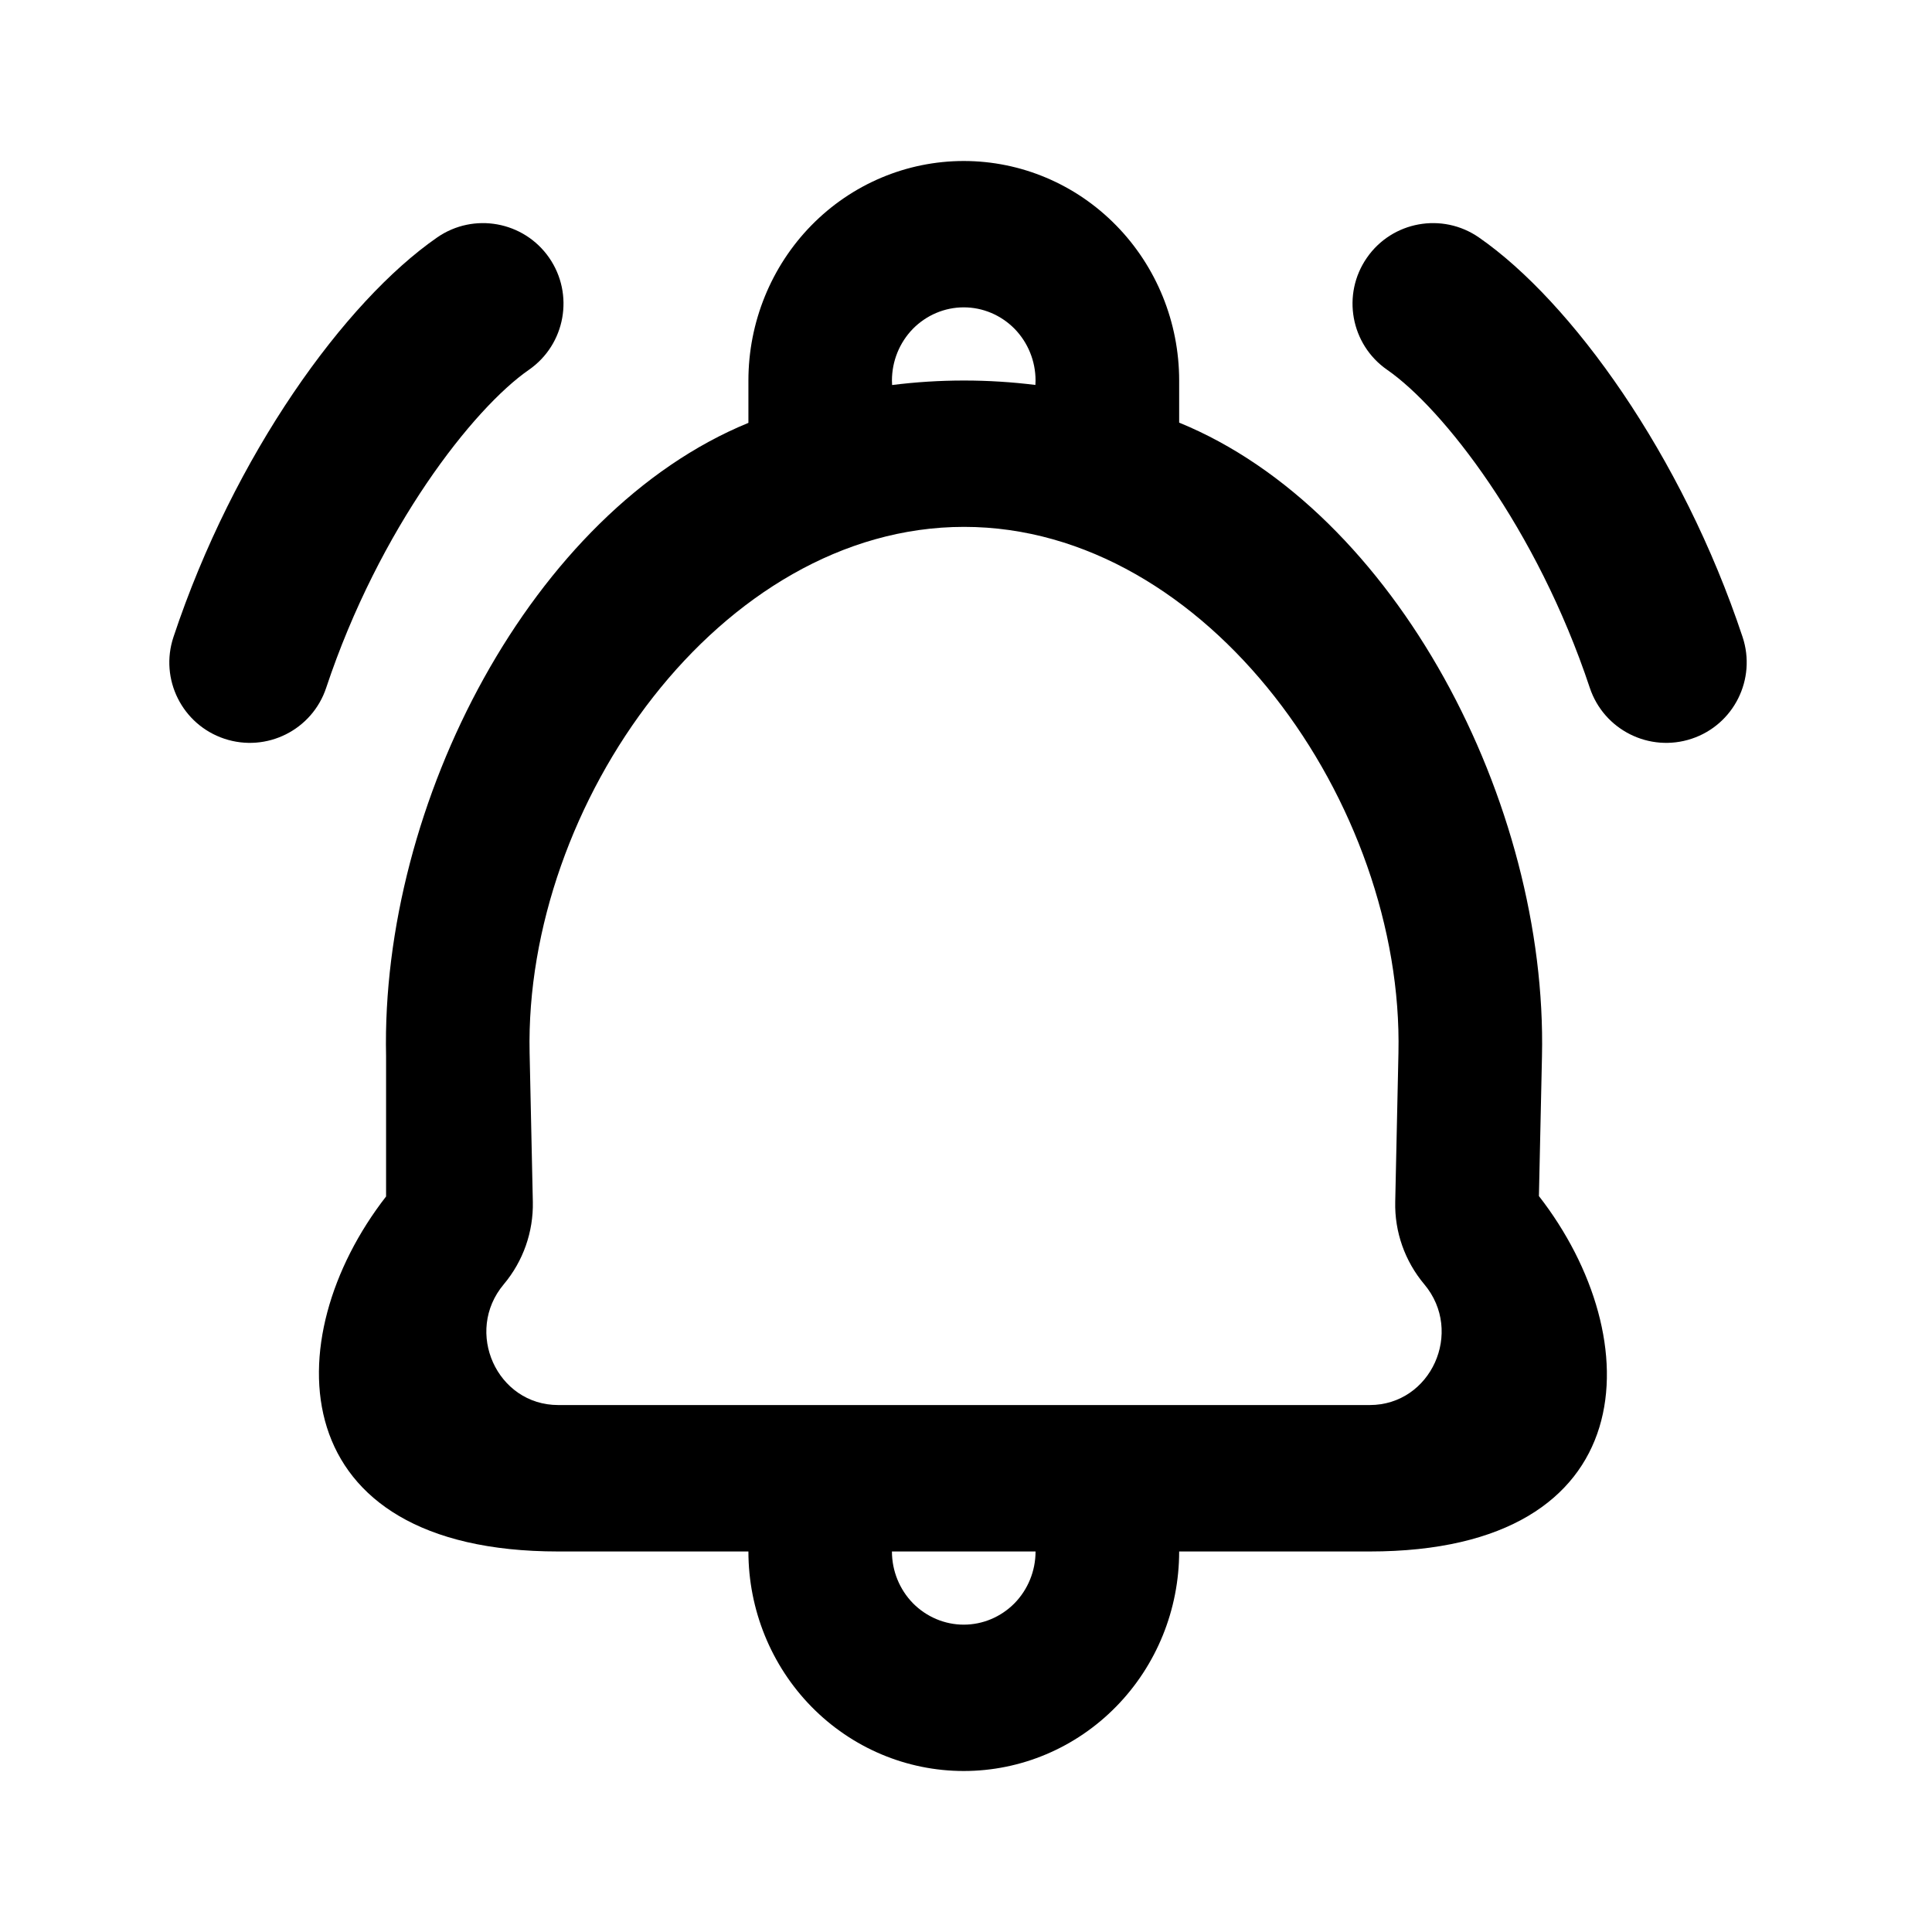
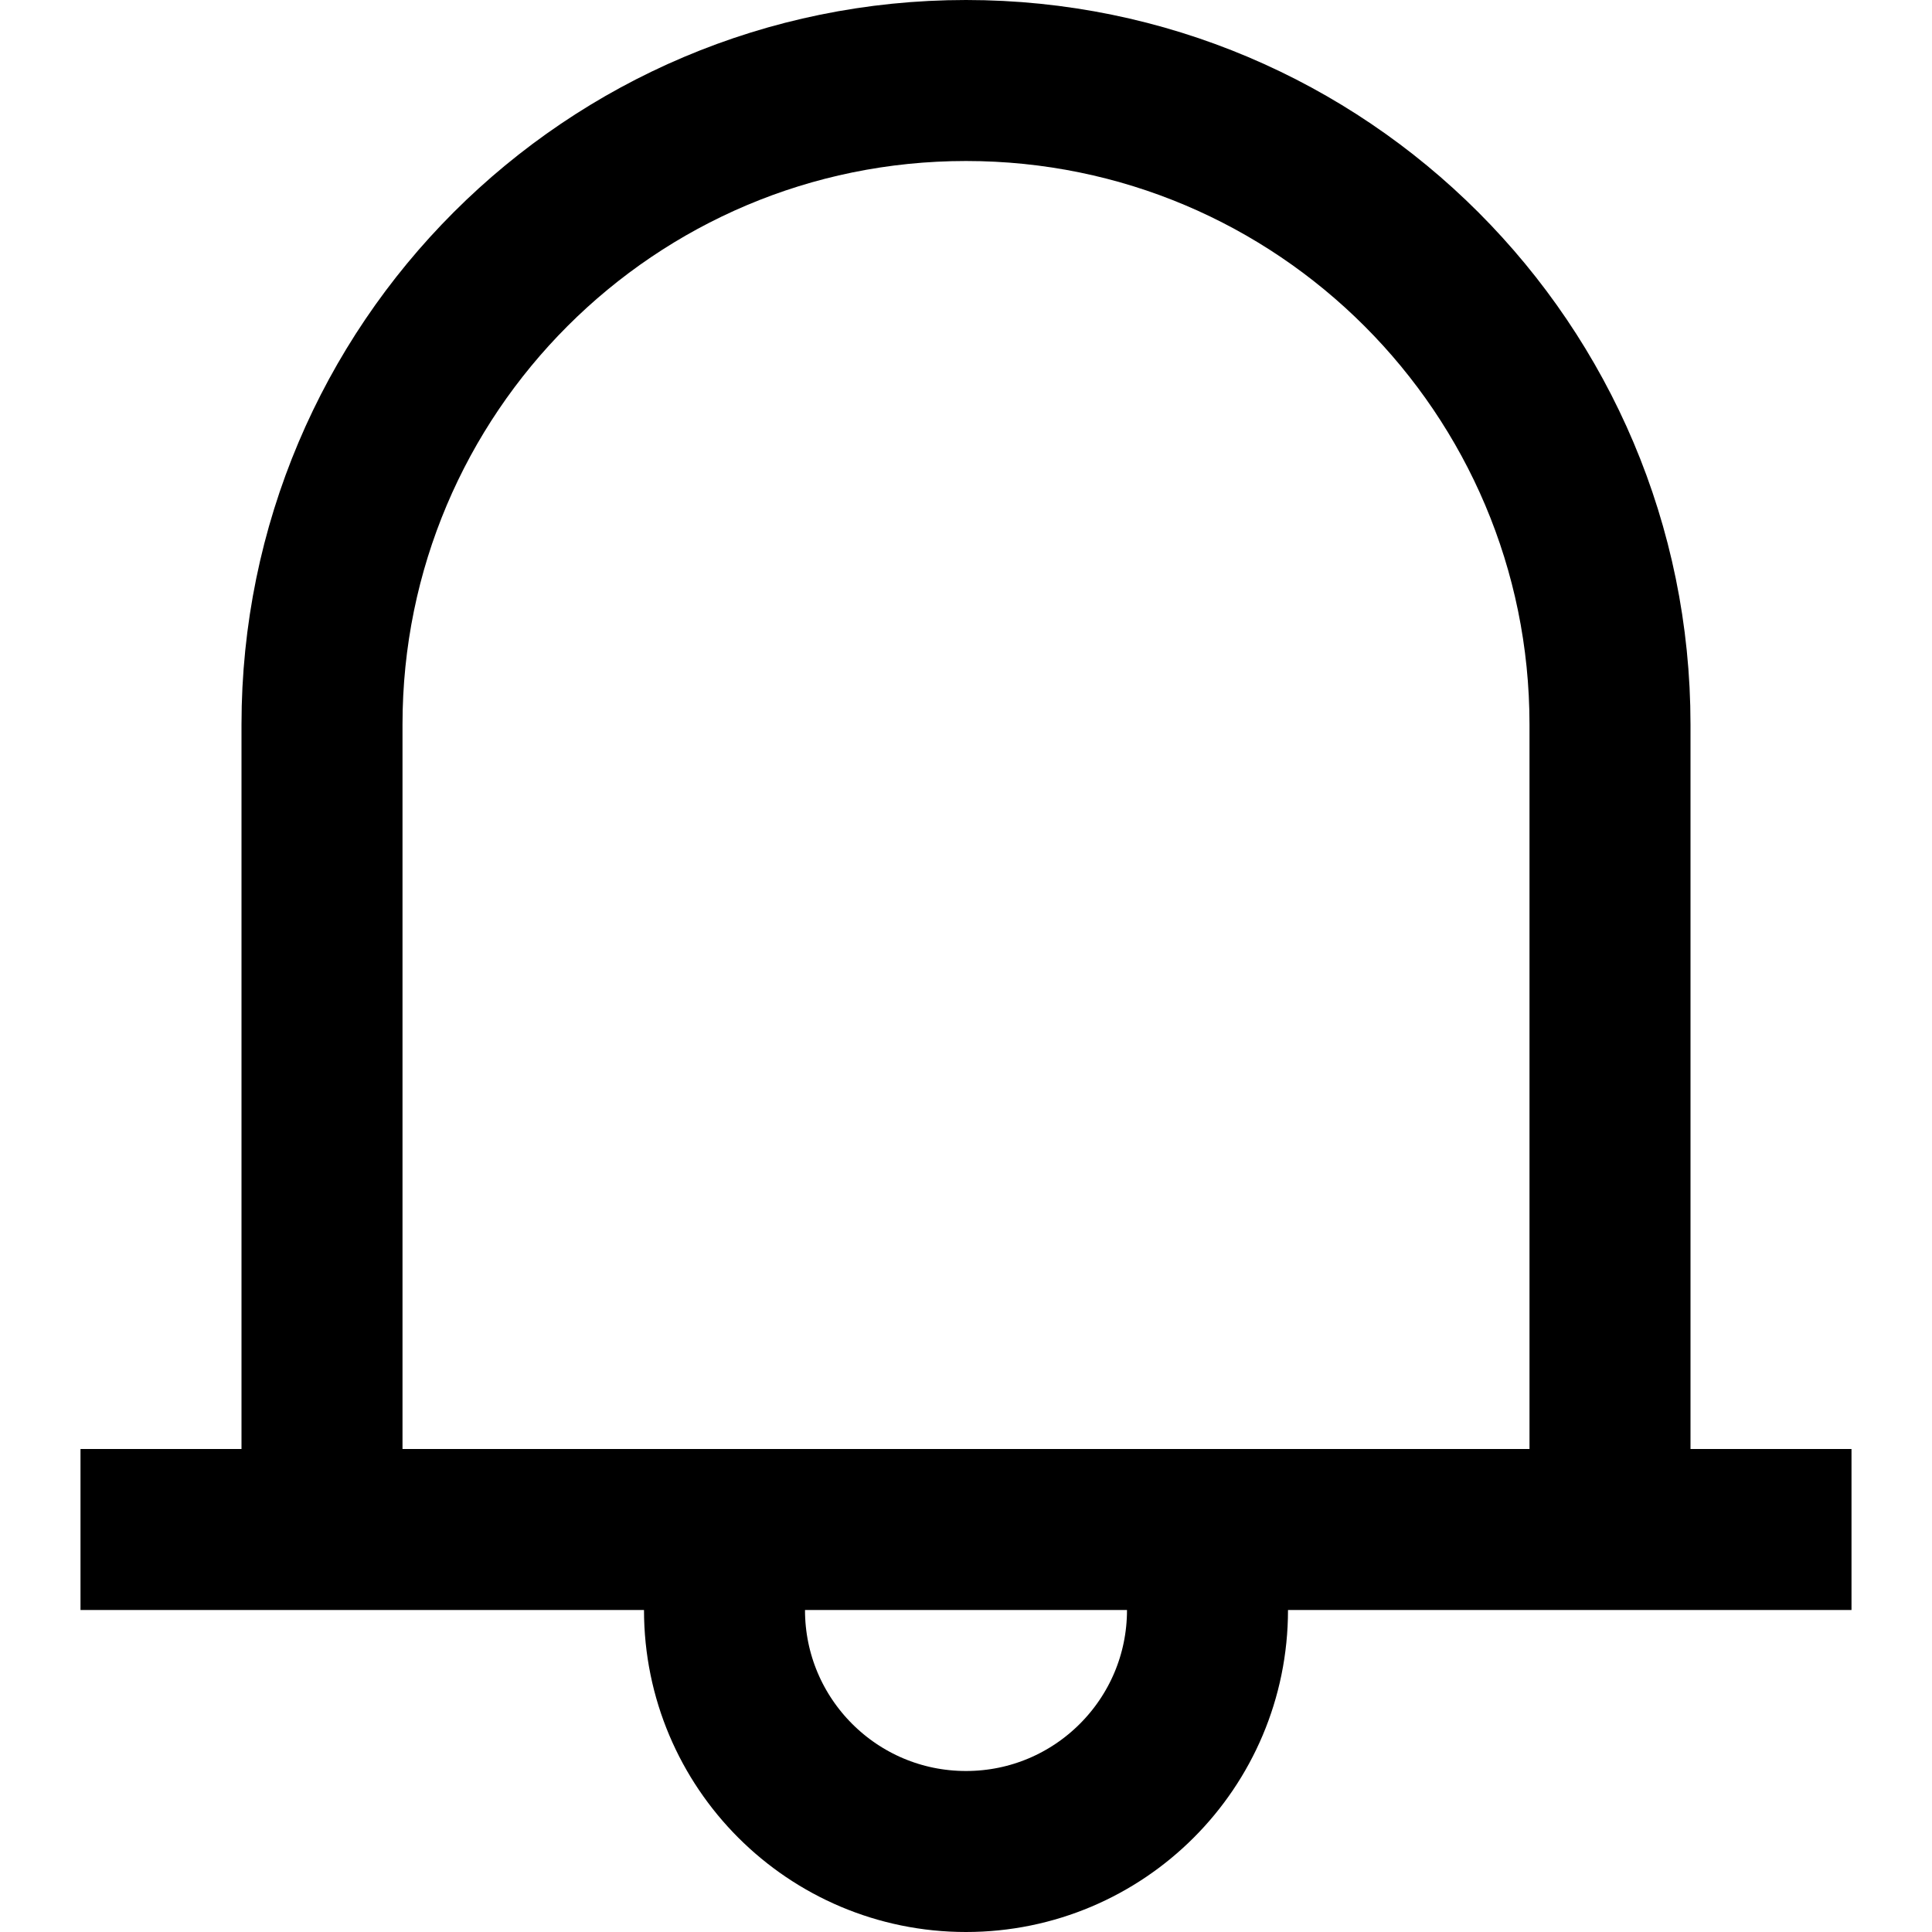
- <svg xmlns="http://www.w3.org/2000/svg" width="800px" height="800px" viewBox="0 0 24 24" fill="none">
-   <path fill-rule="evenodd" clip-rule="evenodd" d="M9.297 4.727V5.253C6.607 6.356 4.728 9.979 4.796 13.119L4.796 14.863C3.419 16.633 3.5 19.273 6.935 19.273H9.297C9.297 19.996 9.579 20.69 10.08 21.201C10.582 21.713 11.262 22 11.972 22C12.682 22 13.362 21.713 13.864 21.201C14.366 20.69 14.648 19.996 14.648 19.273H17.015C20.444 19.273 20.494 16.628 19.117 14.858L19.155 13.122C19.225 9.978 17.342 6.352 14.648 5.25V4.727C14.648 4.004 14.366 3.31 13.864 2.799C13.362 2.287 12.682 2 11.972 2C11.262 2 10.582 2.287 10.08 2.799C9.579 3.31 9.297 4.004 9.297 4.727ZM12.864 4.727C12.864 4.727 12.863 4.764 12.862 4.782C12.572 4.746 12.276 4.727 11.976 4.727C11.673 4.727 11.375 4.746 11.082 4.783C11.081 4.765 11.08 4.746 11.08 4.727C11.08 4.486 11.174 4.255 11.341 4.084C11.509 3.914 11.736 3.818 11.972 3.818C12.209 3.818 12.435 3.914 12.603 4.084C12.77 4.255 12.864 4.486 12.864 4.727ZM11.08 19.273C11.08 19.514 11.174 19.745 11.341 19.916C11.509 20.086 11.736 20.182 11.972 20.182C12.209 20.182 12.435 20.086 12.603 19.916C12.77 19.745 12.864 19.514 12.864 19.273H11.08ZM17.015 17.454C17.777 17.454 18.188 16.544 17.693 15.954C17.452 15.667 17.323 15.303 17.332 14.929L17.372 13.081C17.44 9.994 15.004 6.545 11.976 6.545C8.948 6.545 6.512 9.993 6.579 13.079L6.619 14.929C6.627 15.303 6.499 15.667 6.258 15.954C5.762 16.544 6.173 17.454 6.935 17.454H17.015ZM16.98 3.202C17.294 2.748 17.918 2.635 18.372 2.95C19.519 3.745 20.896 5.653 21.647 7.913C21.821 8.437 21.538 9.003 21.014 9.177C20.49 9.351 19.924 9.068 19.749 8.544C19.089 6.559 17.922 5.072 17.232 4.594C16.778 4.279 16.665 3.656 16.98 3.202ZM5.43 2.95C5.884 2.635 6.507 2.748 6.822 3.202C7.136 3.656 7.024 4.279 6.57 4.594C5.88 5.072 4.713 6.559 4.052 8.544C3.878 9.068 3.312 9.351 2.788 9.177C2.264 9.003 1.98 8.437 2.155 7.913C2.906 5.653 4.283 3.745 5.43 2.95Z" fill="#000000" />
+ <svg xmlns="http://www.w3.org/2000/svg" width="800px" height="800px" viewBox="0 0 24 24">
+   <path fill="none" stroke="#000000" stroke-width="2" d="M4,19 L4,9 C4,4.582 7.582,1 12,1 C16.418,1 20,4.582 20,9 L20,19 M1,19 L23,19 M15,19 L15,20 C15,21.657 13.657,23 12,23 C10.343,23 9,21.657 9,20 L9,19" />
</svg>
